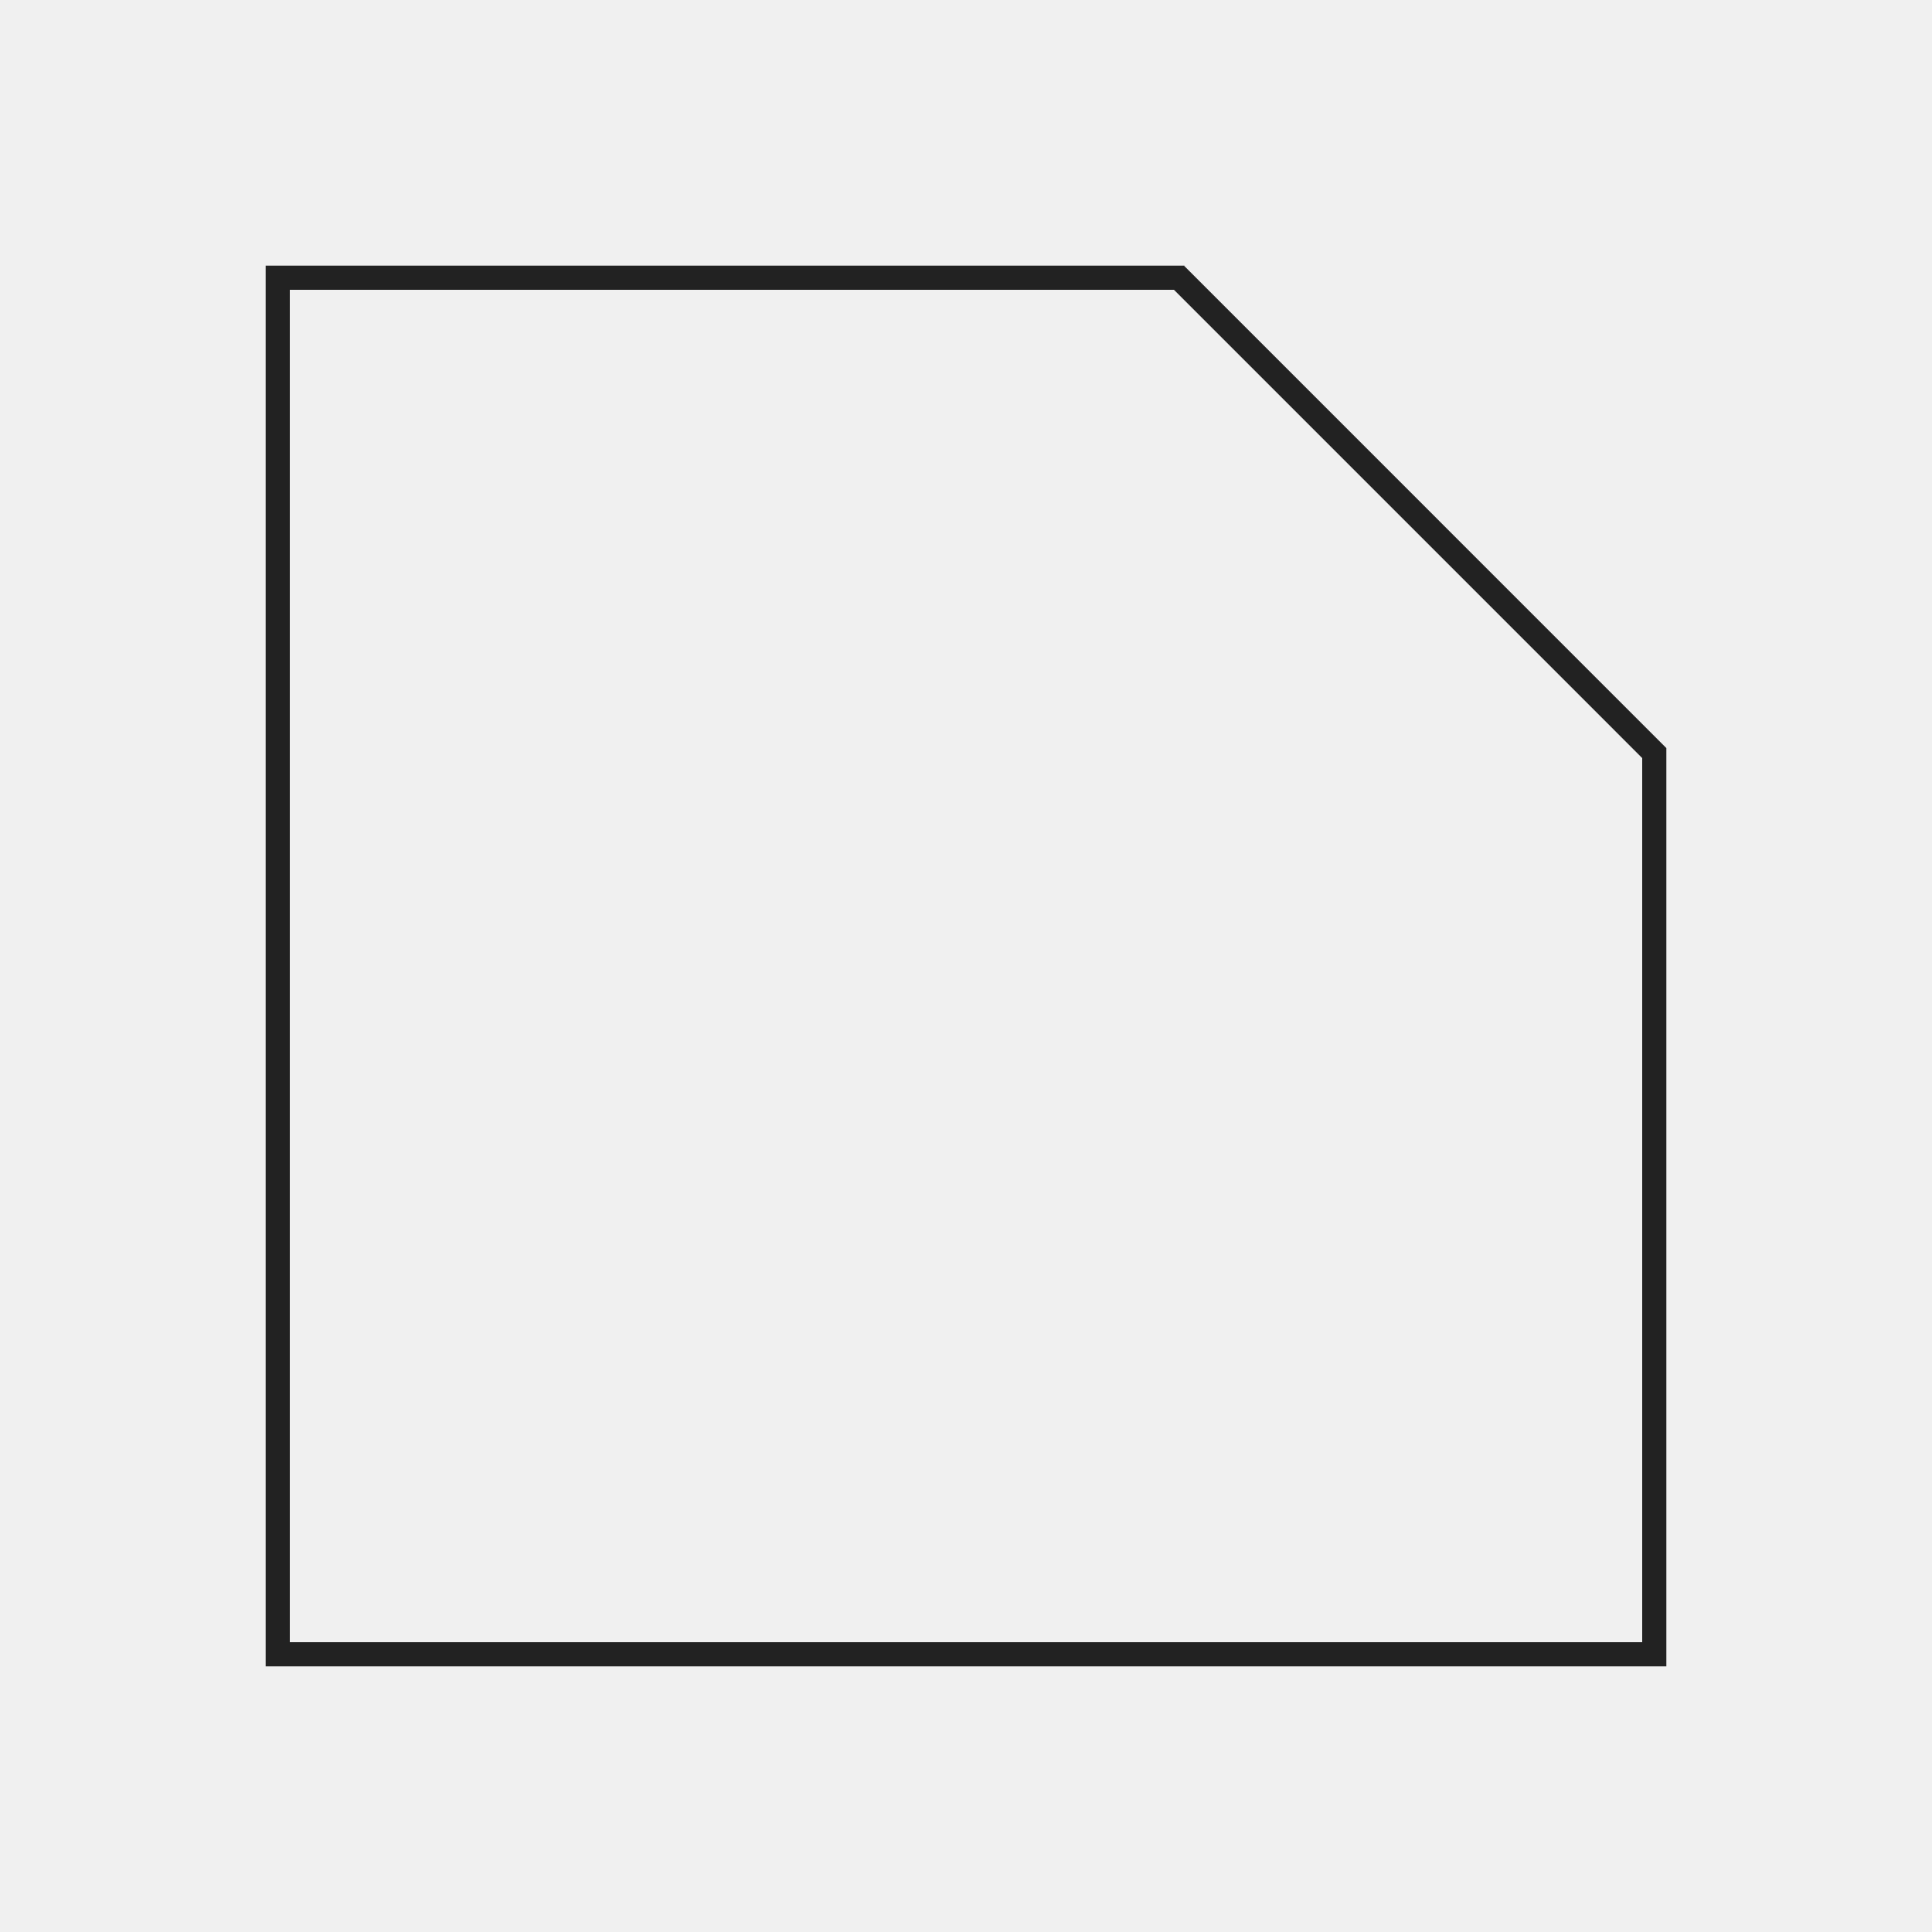
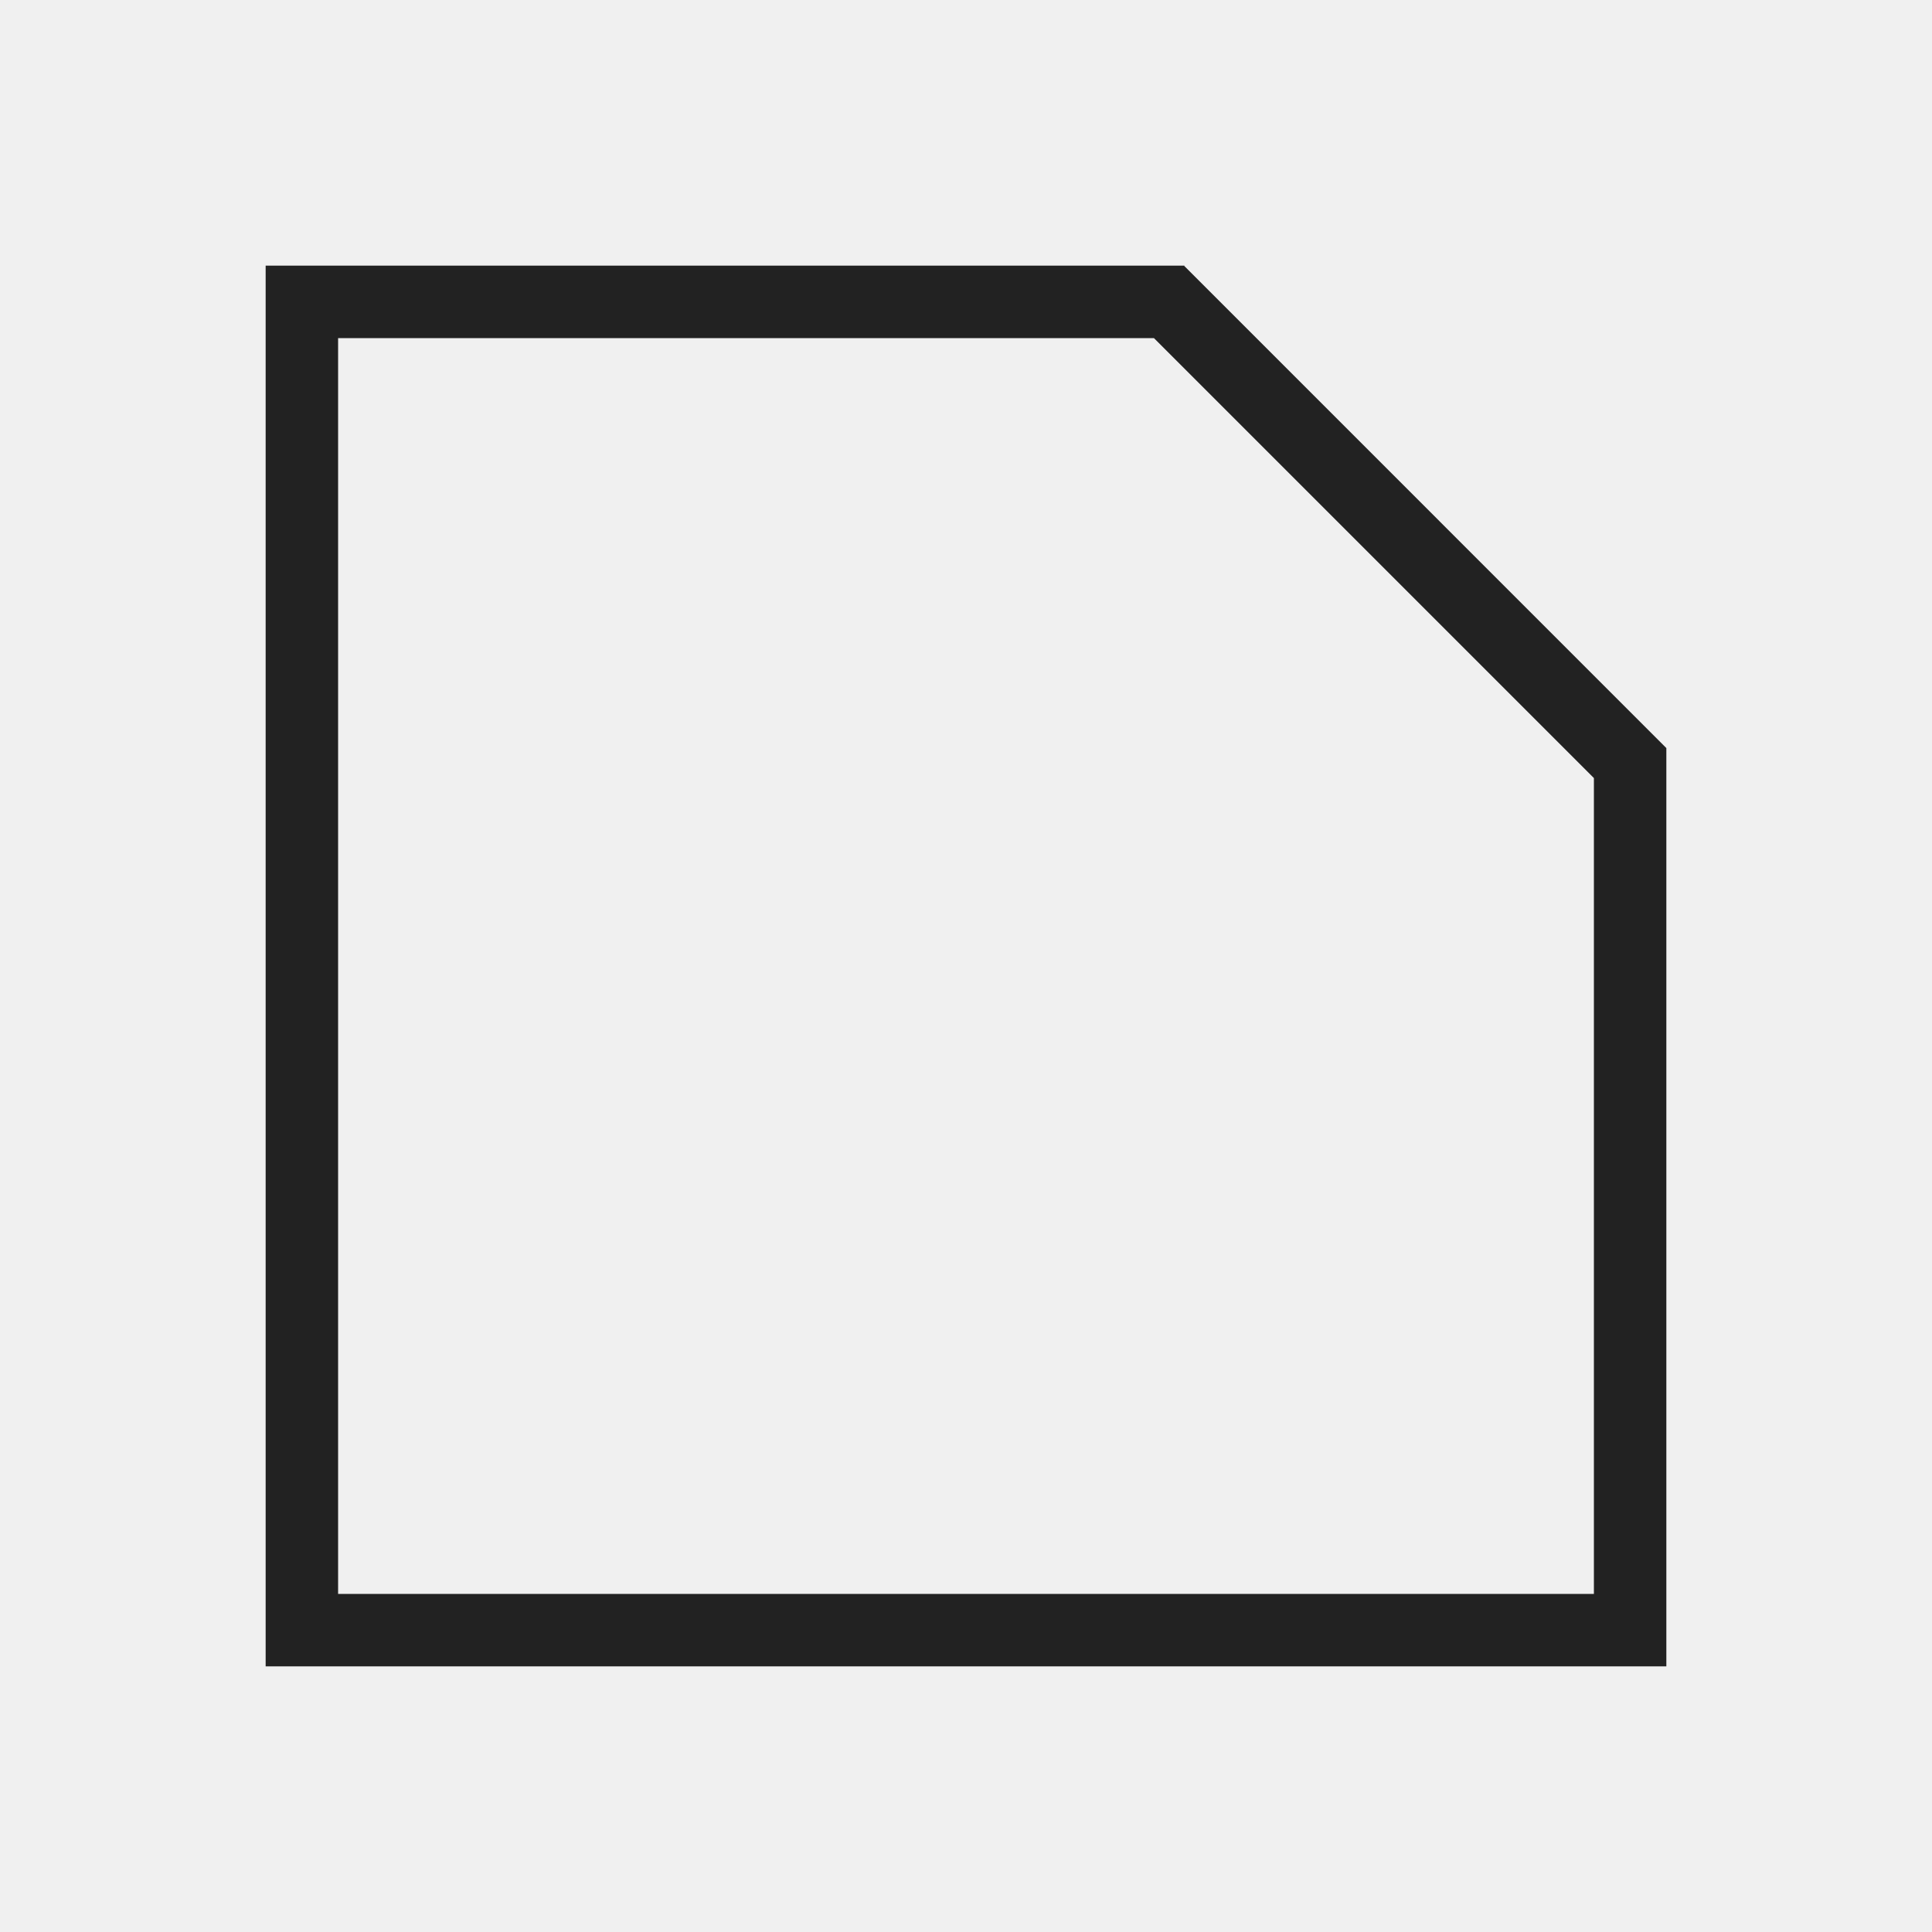
<svg xmlns="http://www.w3.org/2000/svg" width="80" height="80" viewBox="0 0 80 80" fill="none">
  <mask id="path-2-inside-1" fill="white">
    <path fill-rule="evenodd" clip-rule="evenodd" d="M49.049 11H11V69H69V30.976L49.037 11.012L49.049 11Z" />
  </mask>
-   <path d="M11 11V10H10V11H11ZM49.049 11L49.756 11.707L51.463 10H49.049V11ZM11 69H10V70H11V69ZM69 69V70H70V69H69ZM69 30.976H70V30.561L69.707 30.268L69 30.976ZM49.037 11.012L48.33 10.305L47.622 11.012L48.33 11.719L49.037 11.012ZM11 12H49.049V10H11V12ZM12 69V11H10V69H12ZM69 68H11V70H69V68ZM68 30.976V69H70V30.976H68ZM69.707 30.268L49.744 10.305L48.33 11.719L68.293 31.683L69.707 30.268ZM49.744 11.719L49.756 11.707L48.342 10.293L48.33 10.305L49.744 11.719Z" fill="#222222" mask="url(#path-2-inside-1)" />
+   <path d="M11 11V8H8V11H11ZM49.049 11L51.17 13.121L56.292 8H49.049V11ZM11 69H8V72H11V69ZM69 69V72H72V69H69ZM69 30.976H72V29.733L71.121 28.854L69 30.976ZM49.037 11.012L46.915 8.891L44.794 11.012L46.915 13.133L49.037 11.012ZM11 14H49.049V8H11V14ZM14 69V11H8V69H14ZM69 66H11V72H69V66ZM66 30.976V69H72V30.976H66ZM71.121 28.854L51.158 8.891L46.915 13.133L66.879 33.097L71.121 28.854ZM51.158 13.134L51.17 13.121L46.928 8.879L46.915 8.891L51.158 13.134Z" fill="#222222" mask="url(#path-2-inside-1)" />
</svg>
